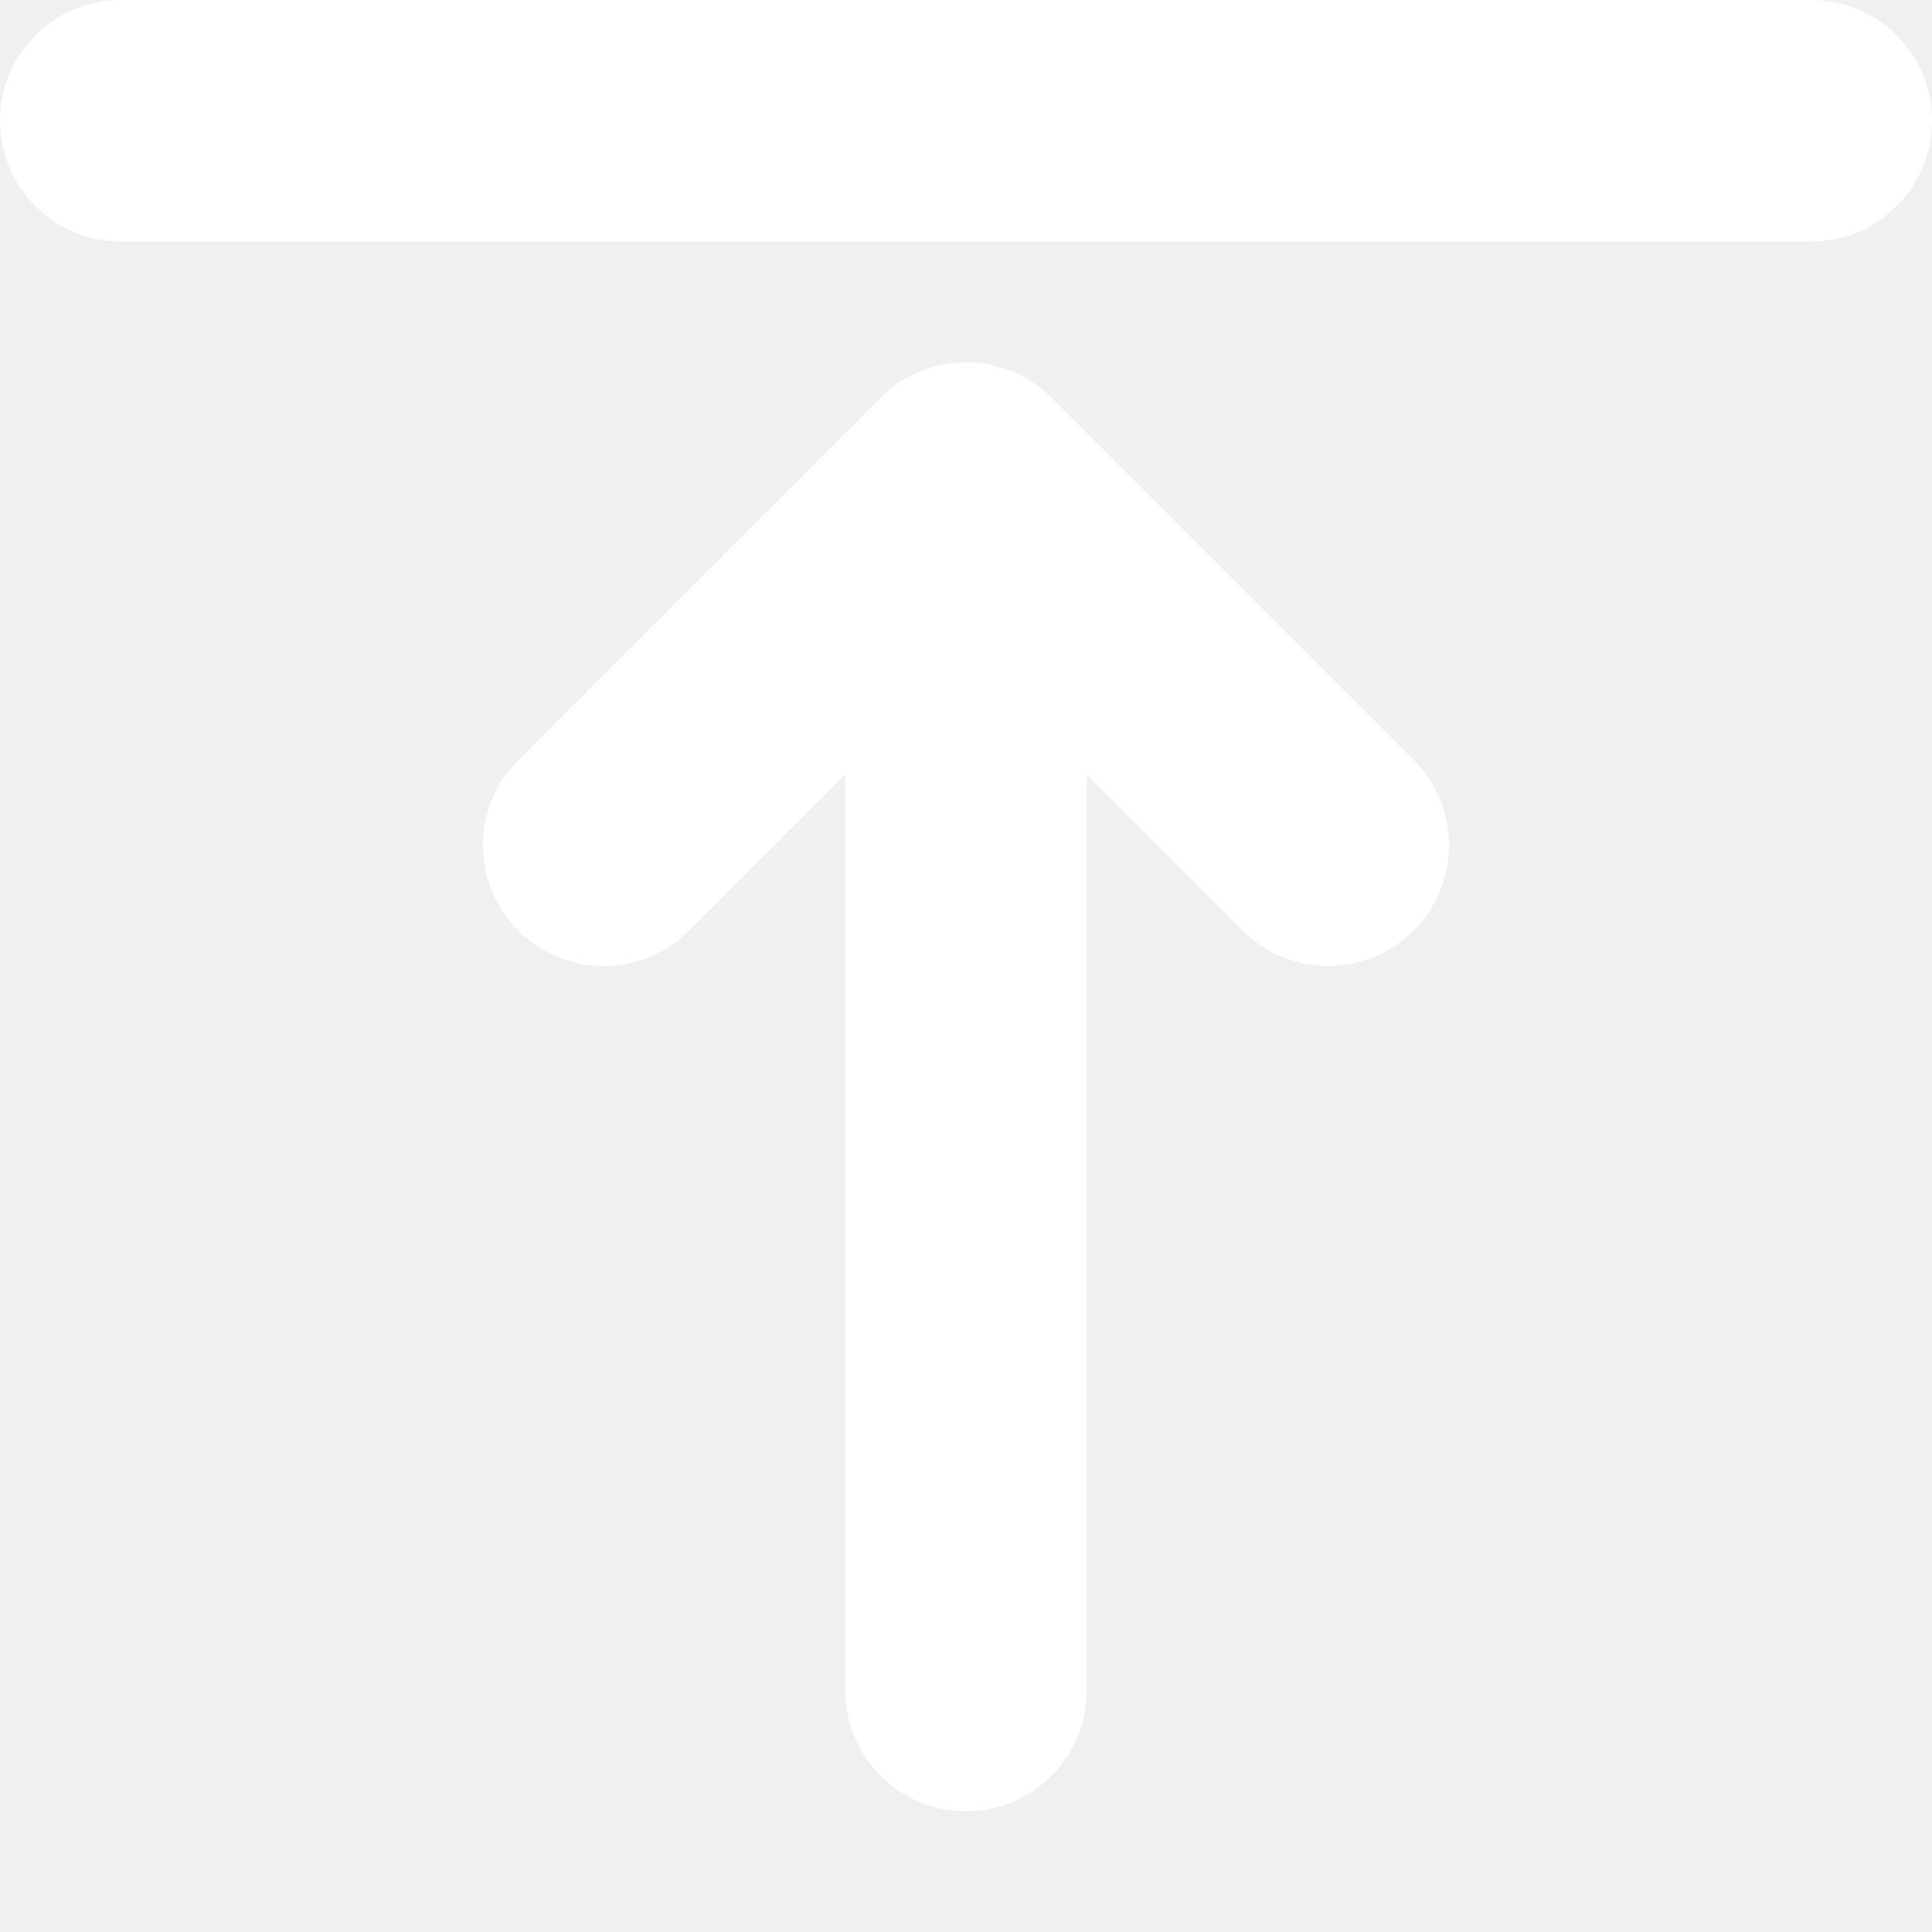
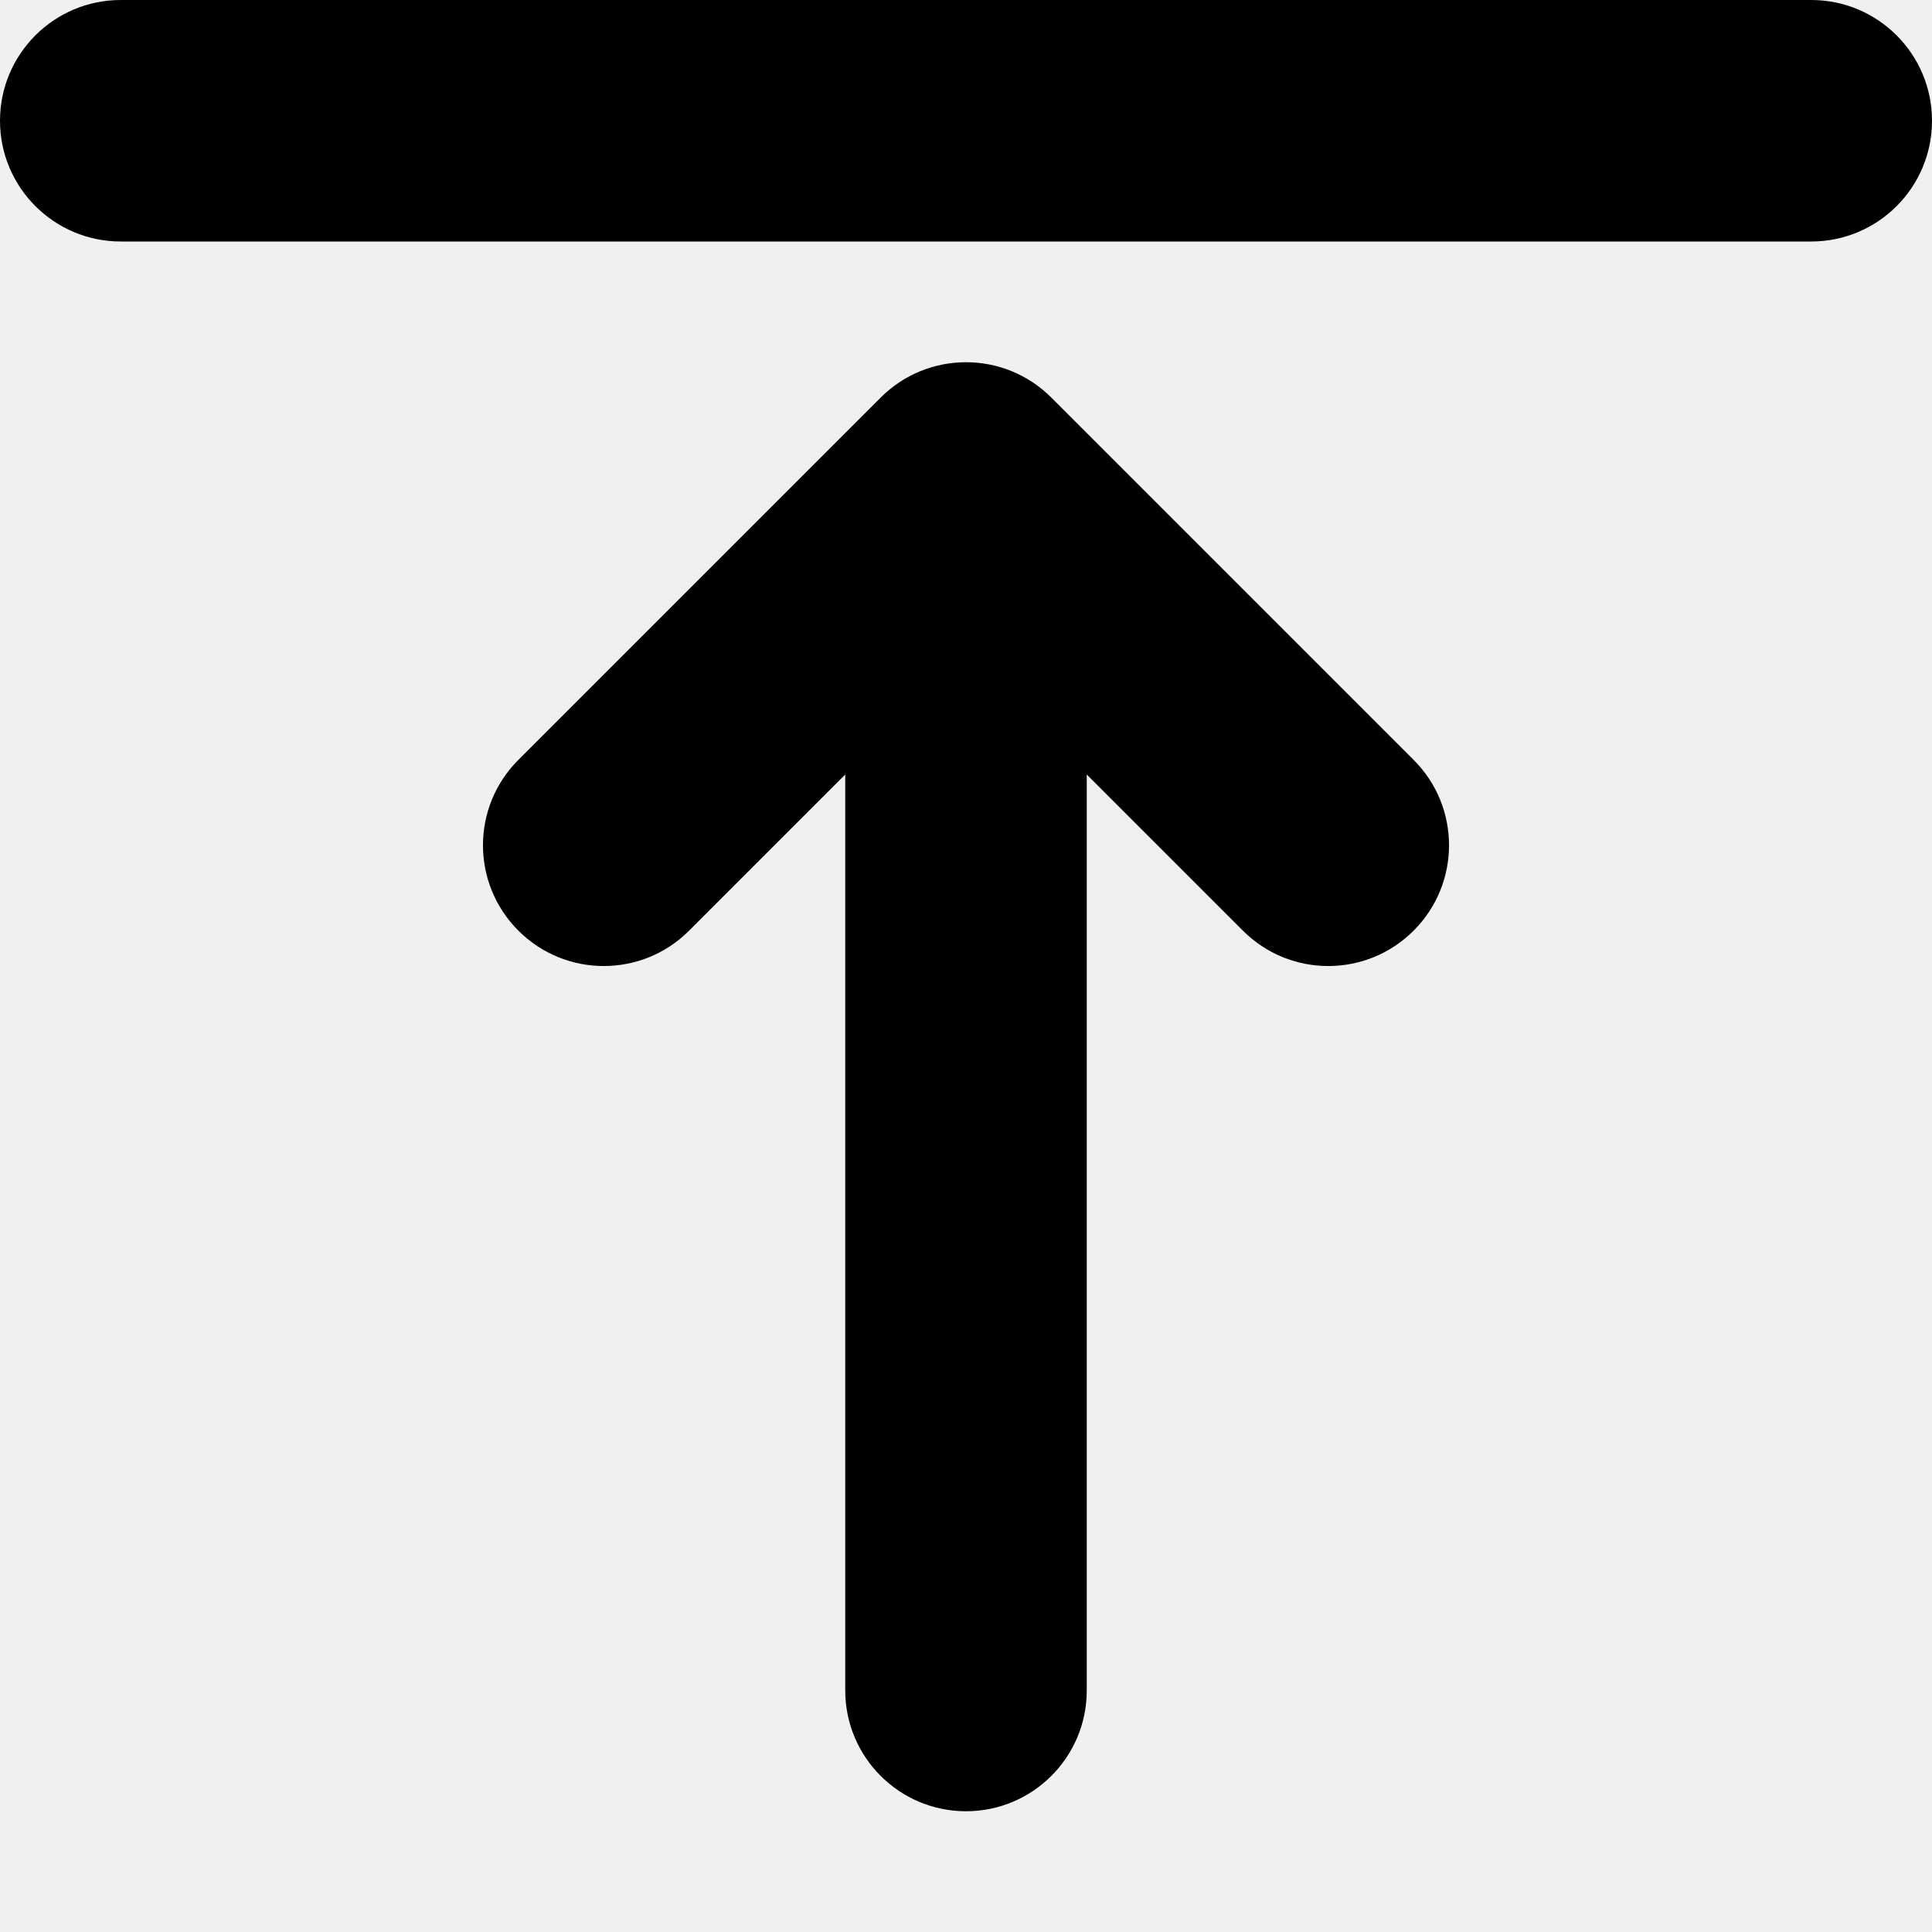
<svg xmlns="http://www.w3.org/2000/svg" width="16" height="16" viewBox="0 0 16 16">
-   <path fill="#FFFFFF" fill-rule="evenodd" d="M263,102.414 L261.707,103.707 C261.317,104.098 260.683,104.098 260.293,103.707 C259.902,103.317 259.902,102.683 260.293,102.293 L263.293,99.293 C263.683,98.902 264.317,98.902 264.707,99.293 L267.707,102.293 C268.098,102.683 268.098,103.317 267.707,103.707 C267.317,104.098 266.683,104.098 266.293,103.707 L265,102.414 L265,110 C265,110.552 264.552,111 264,111 C263.448,111 263,110.552 263,110 L263,102.414 Z M257,98 L271,98 C271.552,98 272,97.552 272,97 C272,96.448 271.552,96 271,96 L257,96 C256.448,96 256,96.448 256,97 C256,97.552 256.448,98 257,98 Z" transform="translate(-256 -96)" />
+   <path fill-rule="evenodd" d="M263,102.414 L261.707,103.707 C261.317,104.098 260.683,104.098 260.293,103.707 C259.902,103.317 259.902,102.683 260.293,102.293 L263.293,99.293 C263.683,98.902 264.317,98.902 264.707,99.293 L267.707,102.293 C268.098,102.683 268.098,103.317 267.707,103.707 C267.317,104.098 266.683,104.098 266.293,103.707 L265,102.414 L265,110 C265,110.552 264.552,111 264,111 C263.448,111 263,110.552 263,110 L263,102.414 Z M257,98 L271,98 C271.552,98 272,97.552 272,97 C272,96.448 271.552,96 271,96 L257,96 C256.448,96 256,96.448 256,97 C256,97.552 256.448,98 257,98 Z" transform="translate(-256 -96)" />
</svg>
